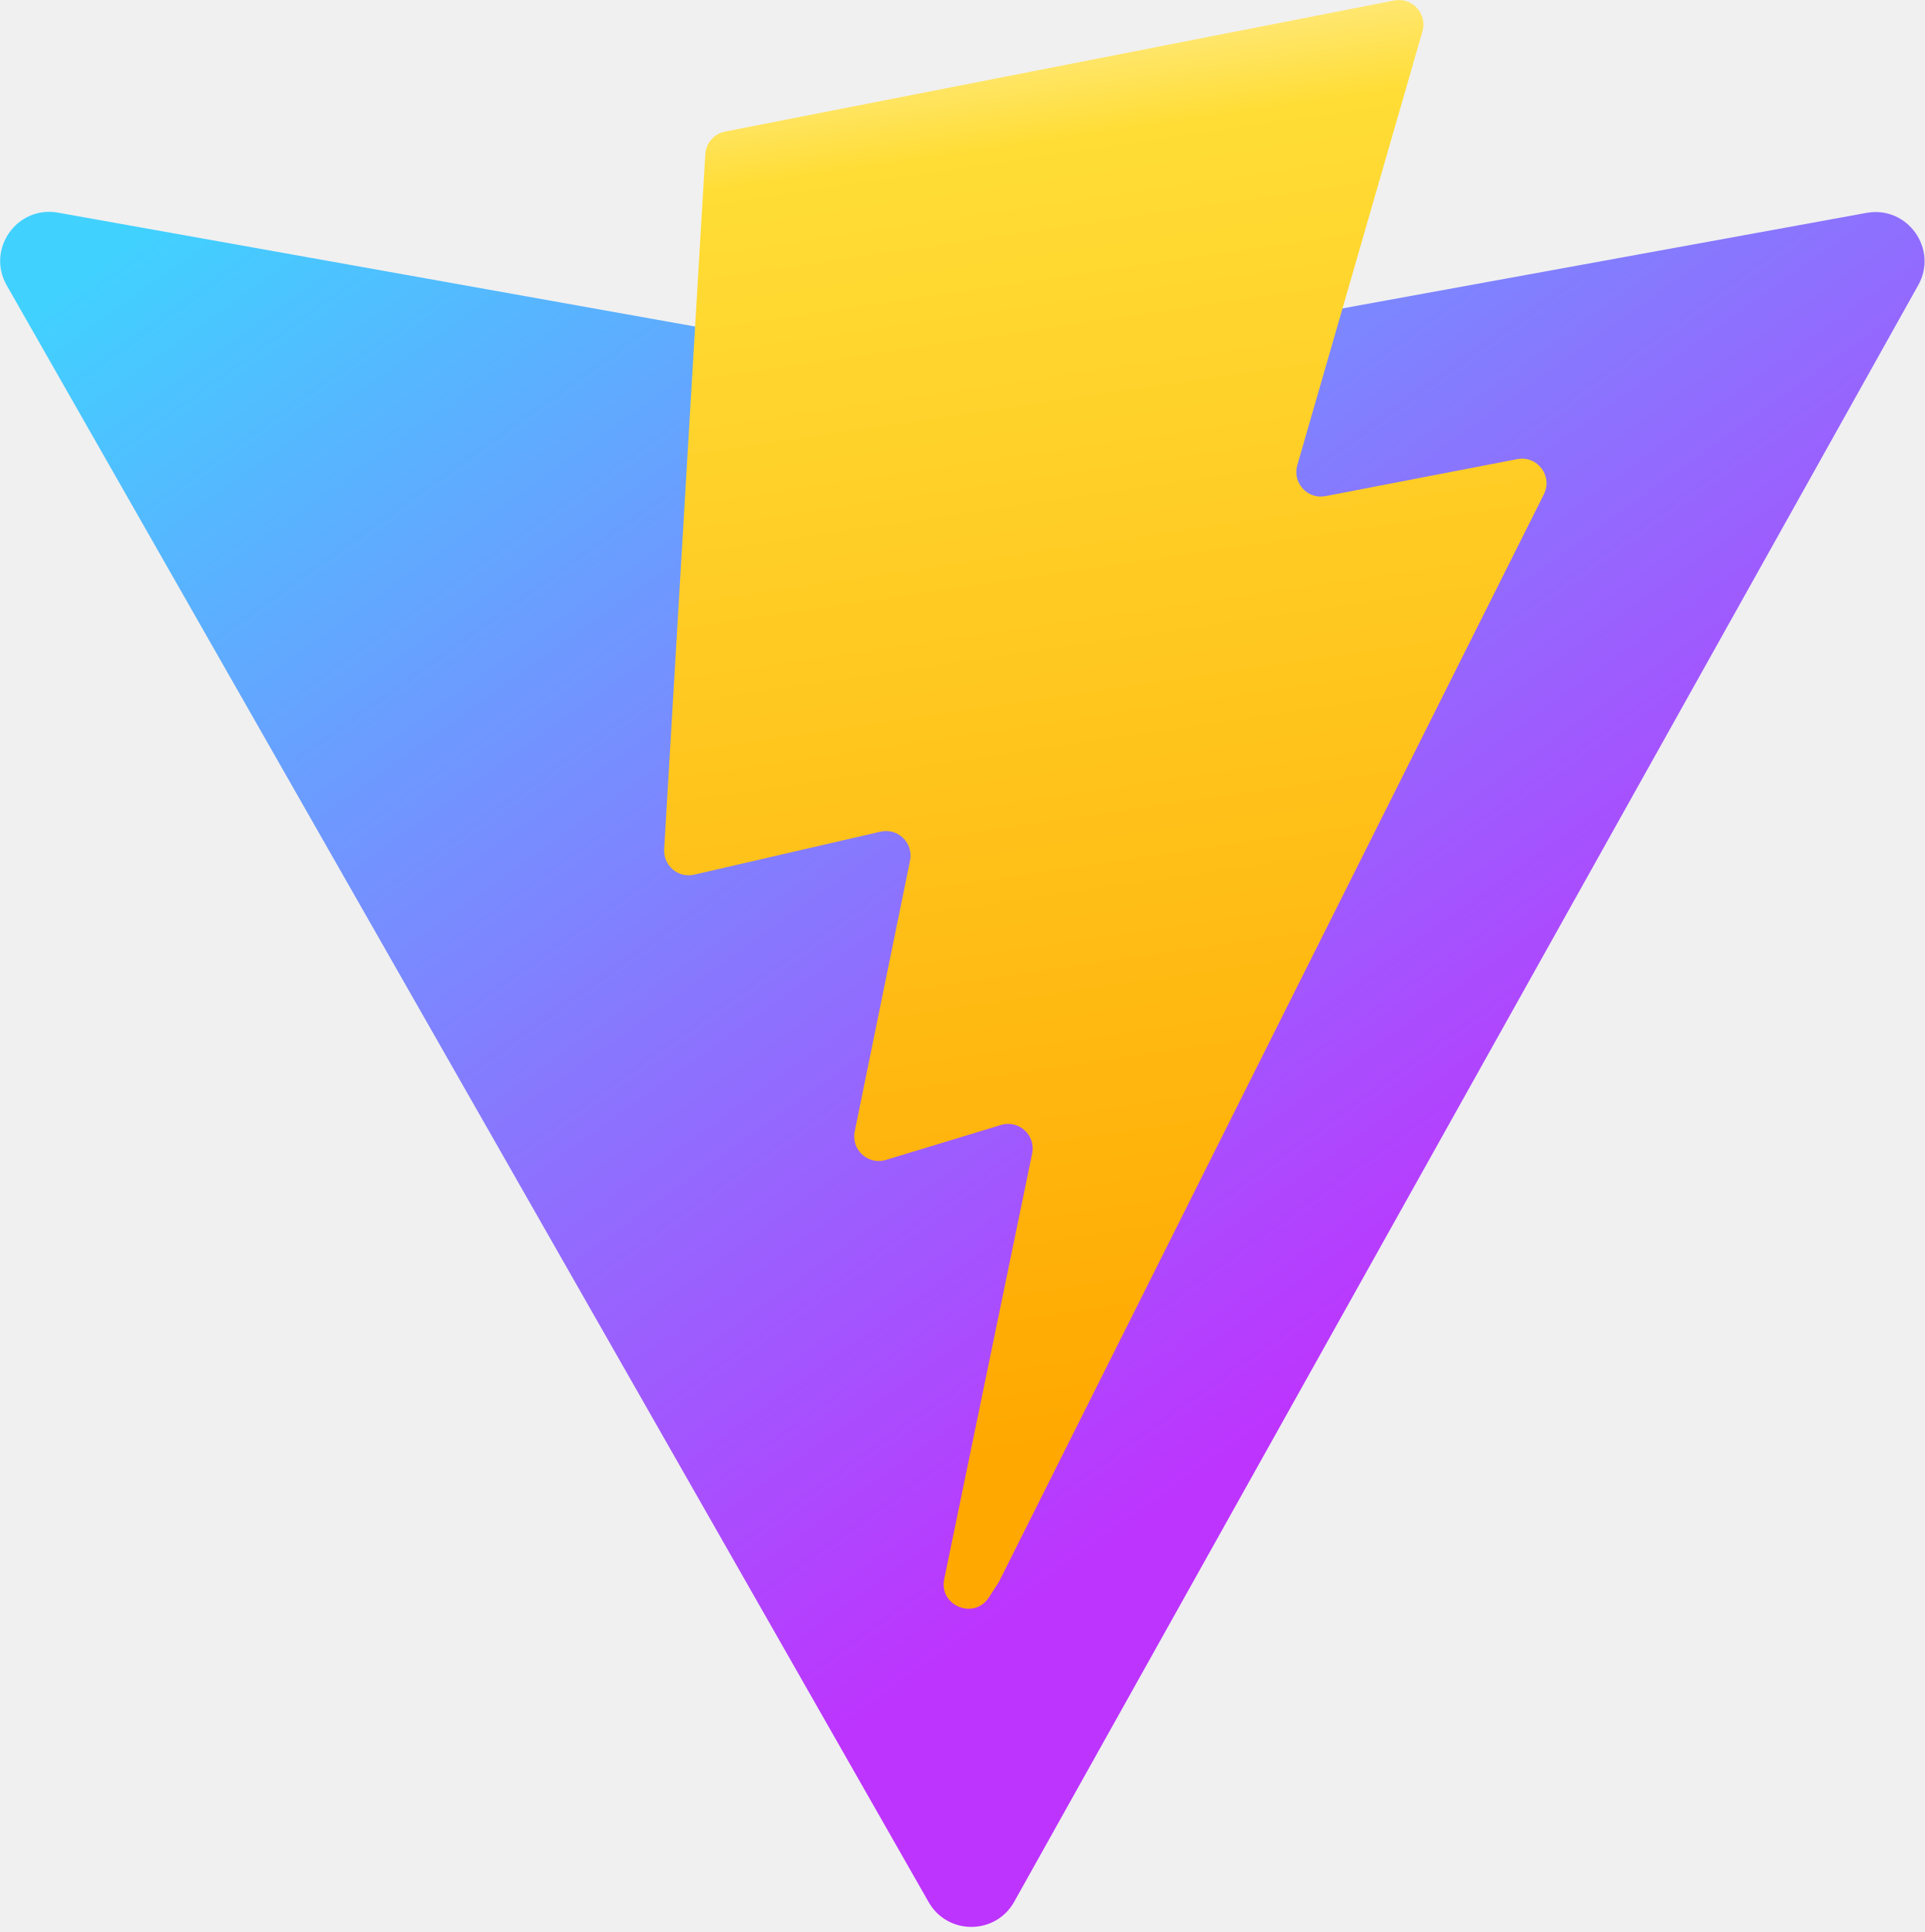
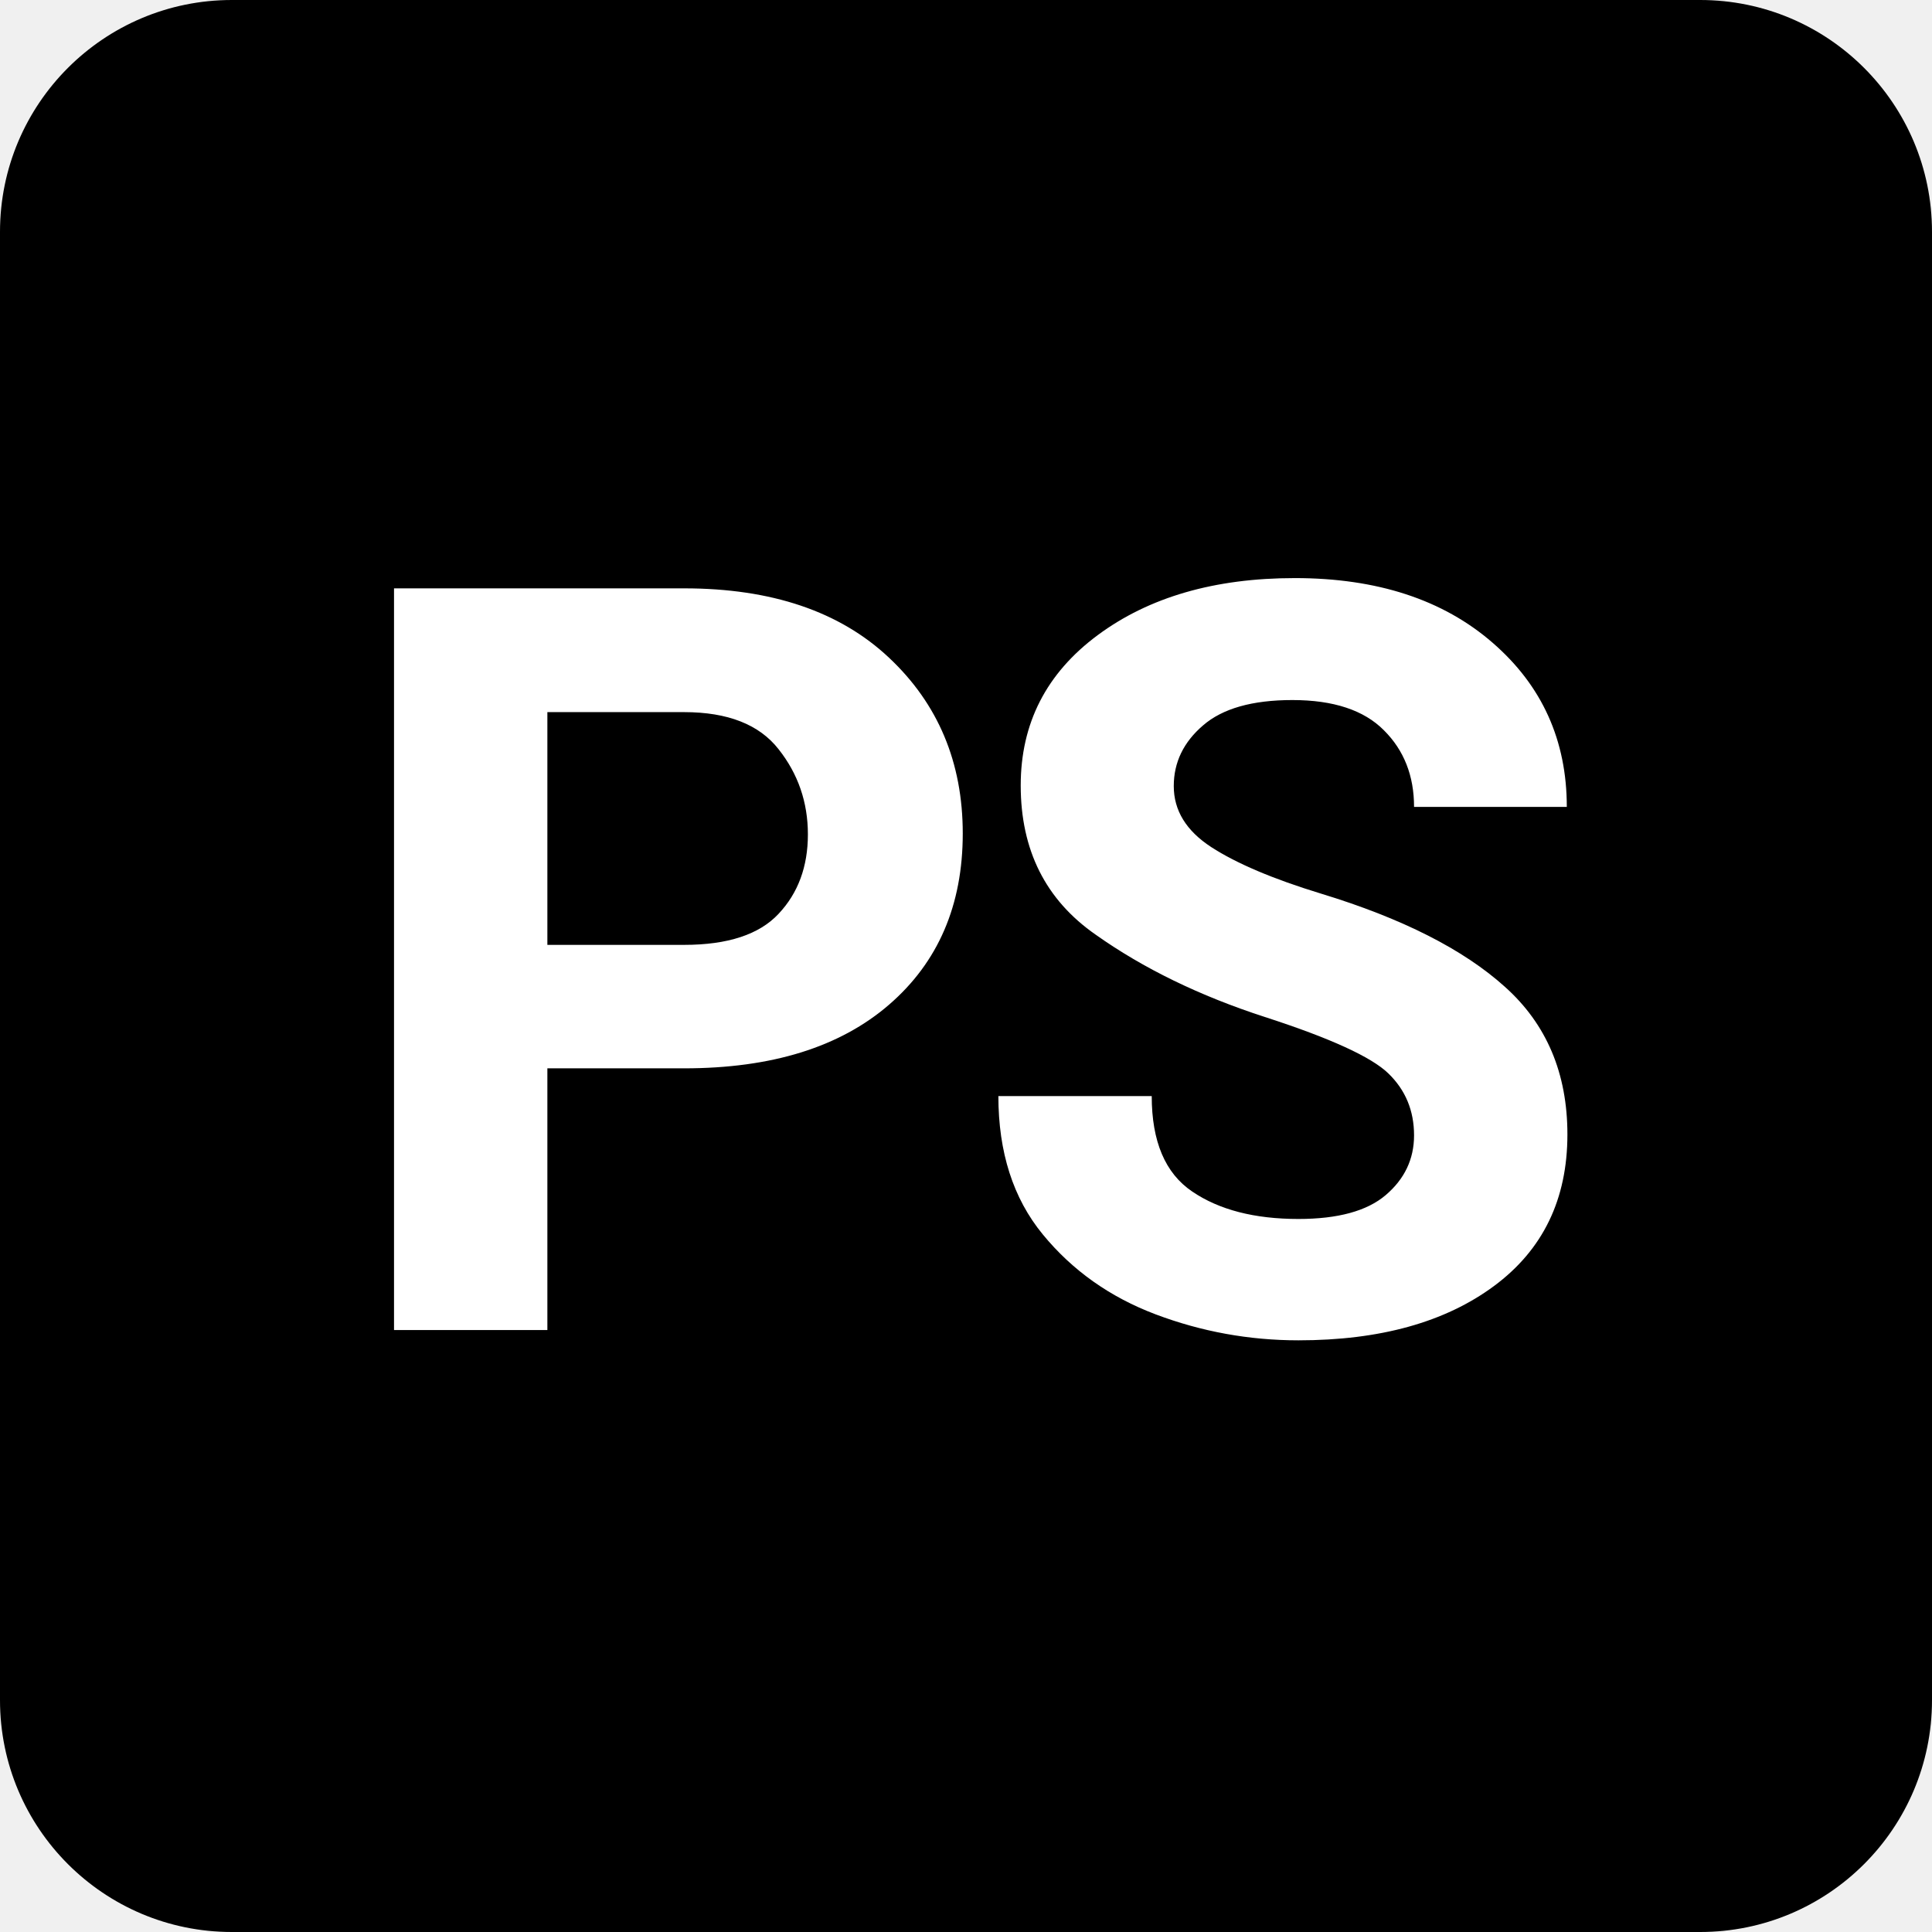
- <svg xmlns="http://www.w3.org/2000/svg" aria-hidden="true" role="img" class="iconify iconify--logos" width="31.88" height="32" preserveAspectRatio="xMidYMid meet" viewBox="0 0 256 257">
-   <defs>
-     <linearGradient id="IconifyId1813088fe1fbc01fb466" x1="-.828%" x2="57.636%" y1="7.652%" y2="78.411%">
-       <stop offset="0%" stop-color="#41D1FF" />
-       <stop offset="100%" stop-color="#BD34FE" />
-     </linearGradient>
-     <linearGradient id="IconifyId1813088fe1fbc01fb467" x1="43.376%" x2="50.316%" y1="2.242%" y2="89.03%">
-       <stop offset="0%" stop-color="#FFEA83" />
-       <stop offset="8.333%" stop-color="#FFDD35" />
-       <stop offset="100%" stop-color="#FFA800" />
-     </linearGradient>
-   </defs>
-   <path fill="url(#IconifyId1813088fe1fbc01fb466)" d="M255.153 37.938L134.897 252.976c-2.483 4.44-8.862 4.466-11.382.048L.875 37.958c-2.746-4.814 1.371-10.646 6.827-9.67l120.385 21.517a6.537 6.537 0 0 0 2.322-.004l117.867-21.483c5.438-.991 9.574 4.796 6.877 9.62Z" />
-   <path fill="url(#IconifyId1813088fe1fbc01fb467)" d="M185.432.063L96.44 17.501a3.268 3.268 0 0 0-2.634 3.014l-5.474 92.456a3.268 3.268 0 0 0 3.997 3.378l24.777-5.718c2.318-.535 4.413 1.507 3.936 3.838l-7.361 36.047c-.495 2.426 1.782 4.5 4.151 3.78l15.304-4.649c2.372-.72 4.652 1.36 4.15 3.788l-11.698 56.621c-.732 3.542 3.979 5.473 5.943 2.437l1.313-2.028l72.516-144.72c1.215-2.423-.88-5.186-3.54-4.672l-25.505 4.922c-2.396.462-4.435-1.77-3.759-4.114l16.646-57.705c.677-2.35-1.37-4.583-3.769-4.113Z" />
+ <svg xmlns="http://www.w3.org/2000/svg" width="100" height="100" viewBox="0 0 100 100">
+   <rect width="100" height="100" rx="12" fill="#000000" />
+   <text x="50%" y="54%" text-anchor="middle" dominant-baseline="middle" font-family="system-ui, -apple-system, BlinkMacSystemFont, 'Segoe UI', Roboto, Helvetica, Arial, sans-serif" font-size="54" font-weight="600" letter-spacing="-2" fill="#FFFFFF">
+     PS
+   </text>
</svg>
